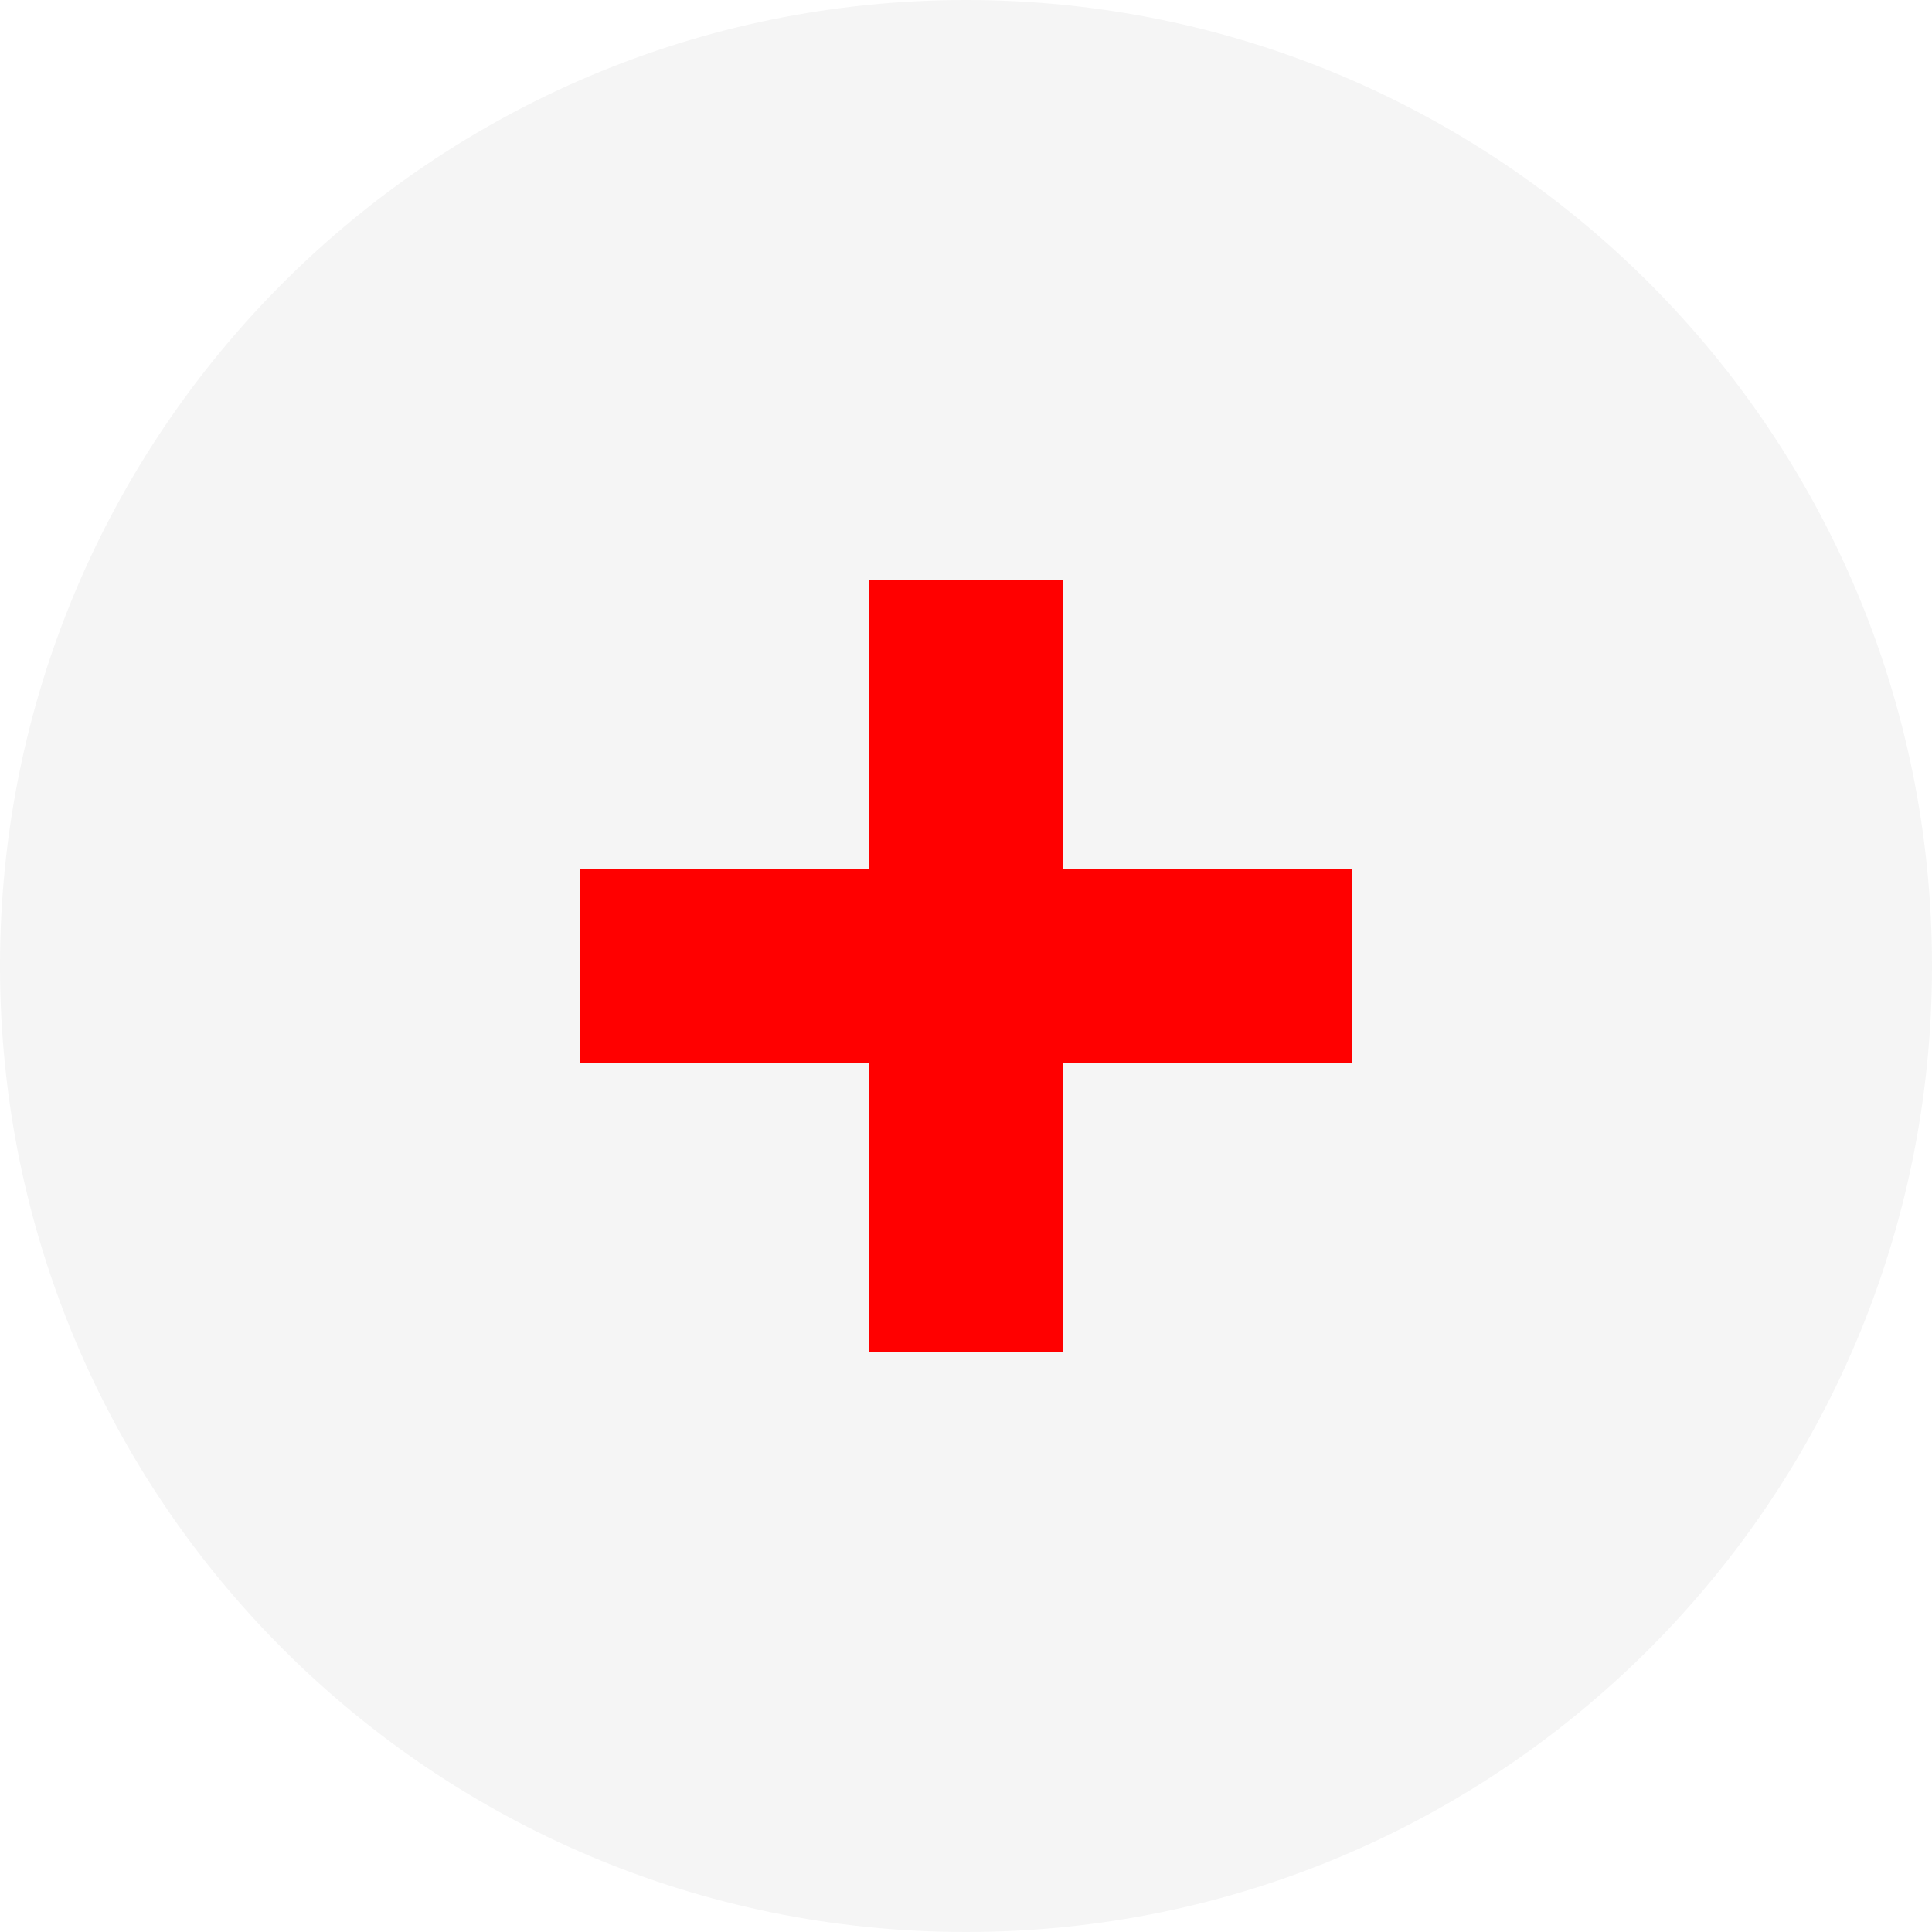
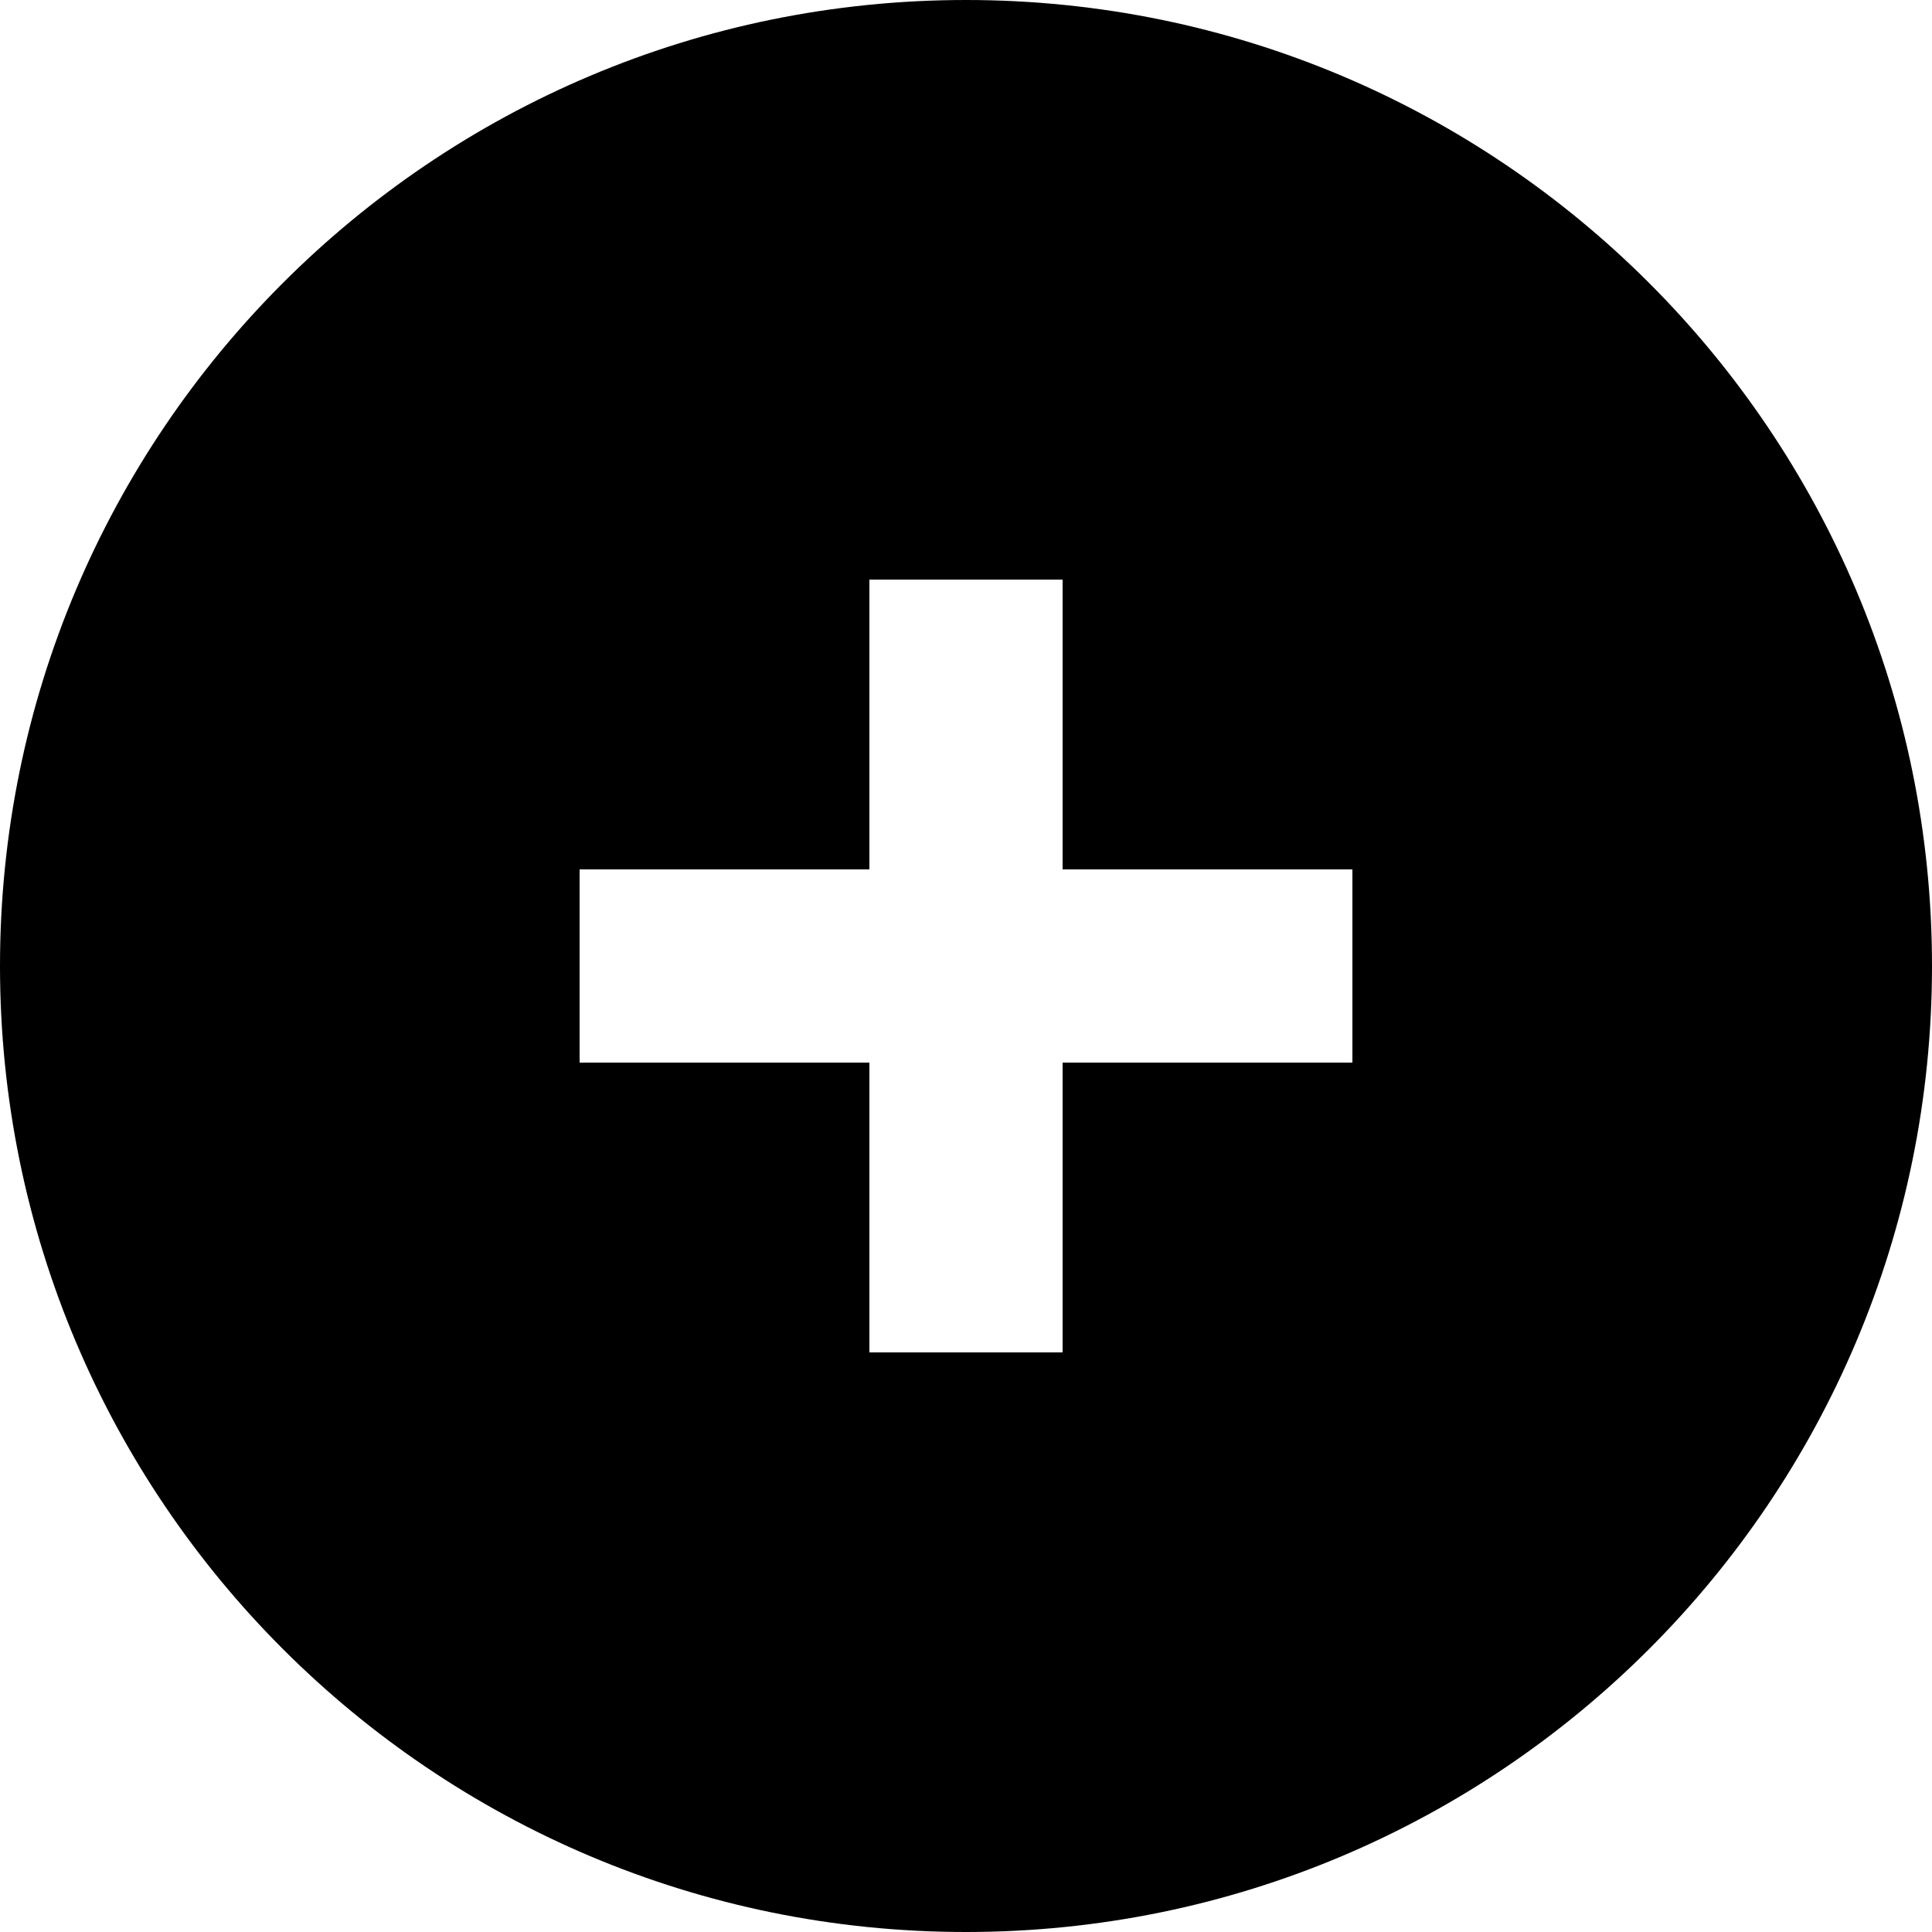
<svg xmlns="http://www.w3.org/2000/svg" width="20" height="20" viewBox="0 0 20 20" fill="none">
-   <circle cx="10" cy="10" r="10" fill="#F5F5F5" />
-   <line x1="10" y1="14" x2="10" y2="6" stroke="#FF0000" stroke-width="2" />
-   <line x1="6" y1="10" x2="14" y2="10" stroke="#FF0000" stroke-width="2" />
+   <path fill-rule="evenodd" clip-rule="evenodd" d="M20 10C20 15.523 15.523 20 10 20C4.477 20 0 15.523 0 10C0 4.477 4.477 0 10 0C15.523 0 20 4.477 20 10ZM11 11V14H9V11H6V9H9V6H11V9H14V11H11Z" fill="currentColor" />
</svg>
